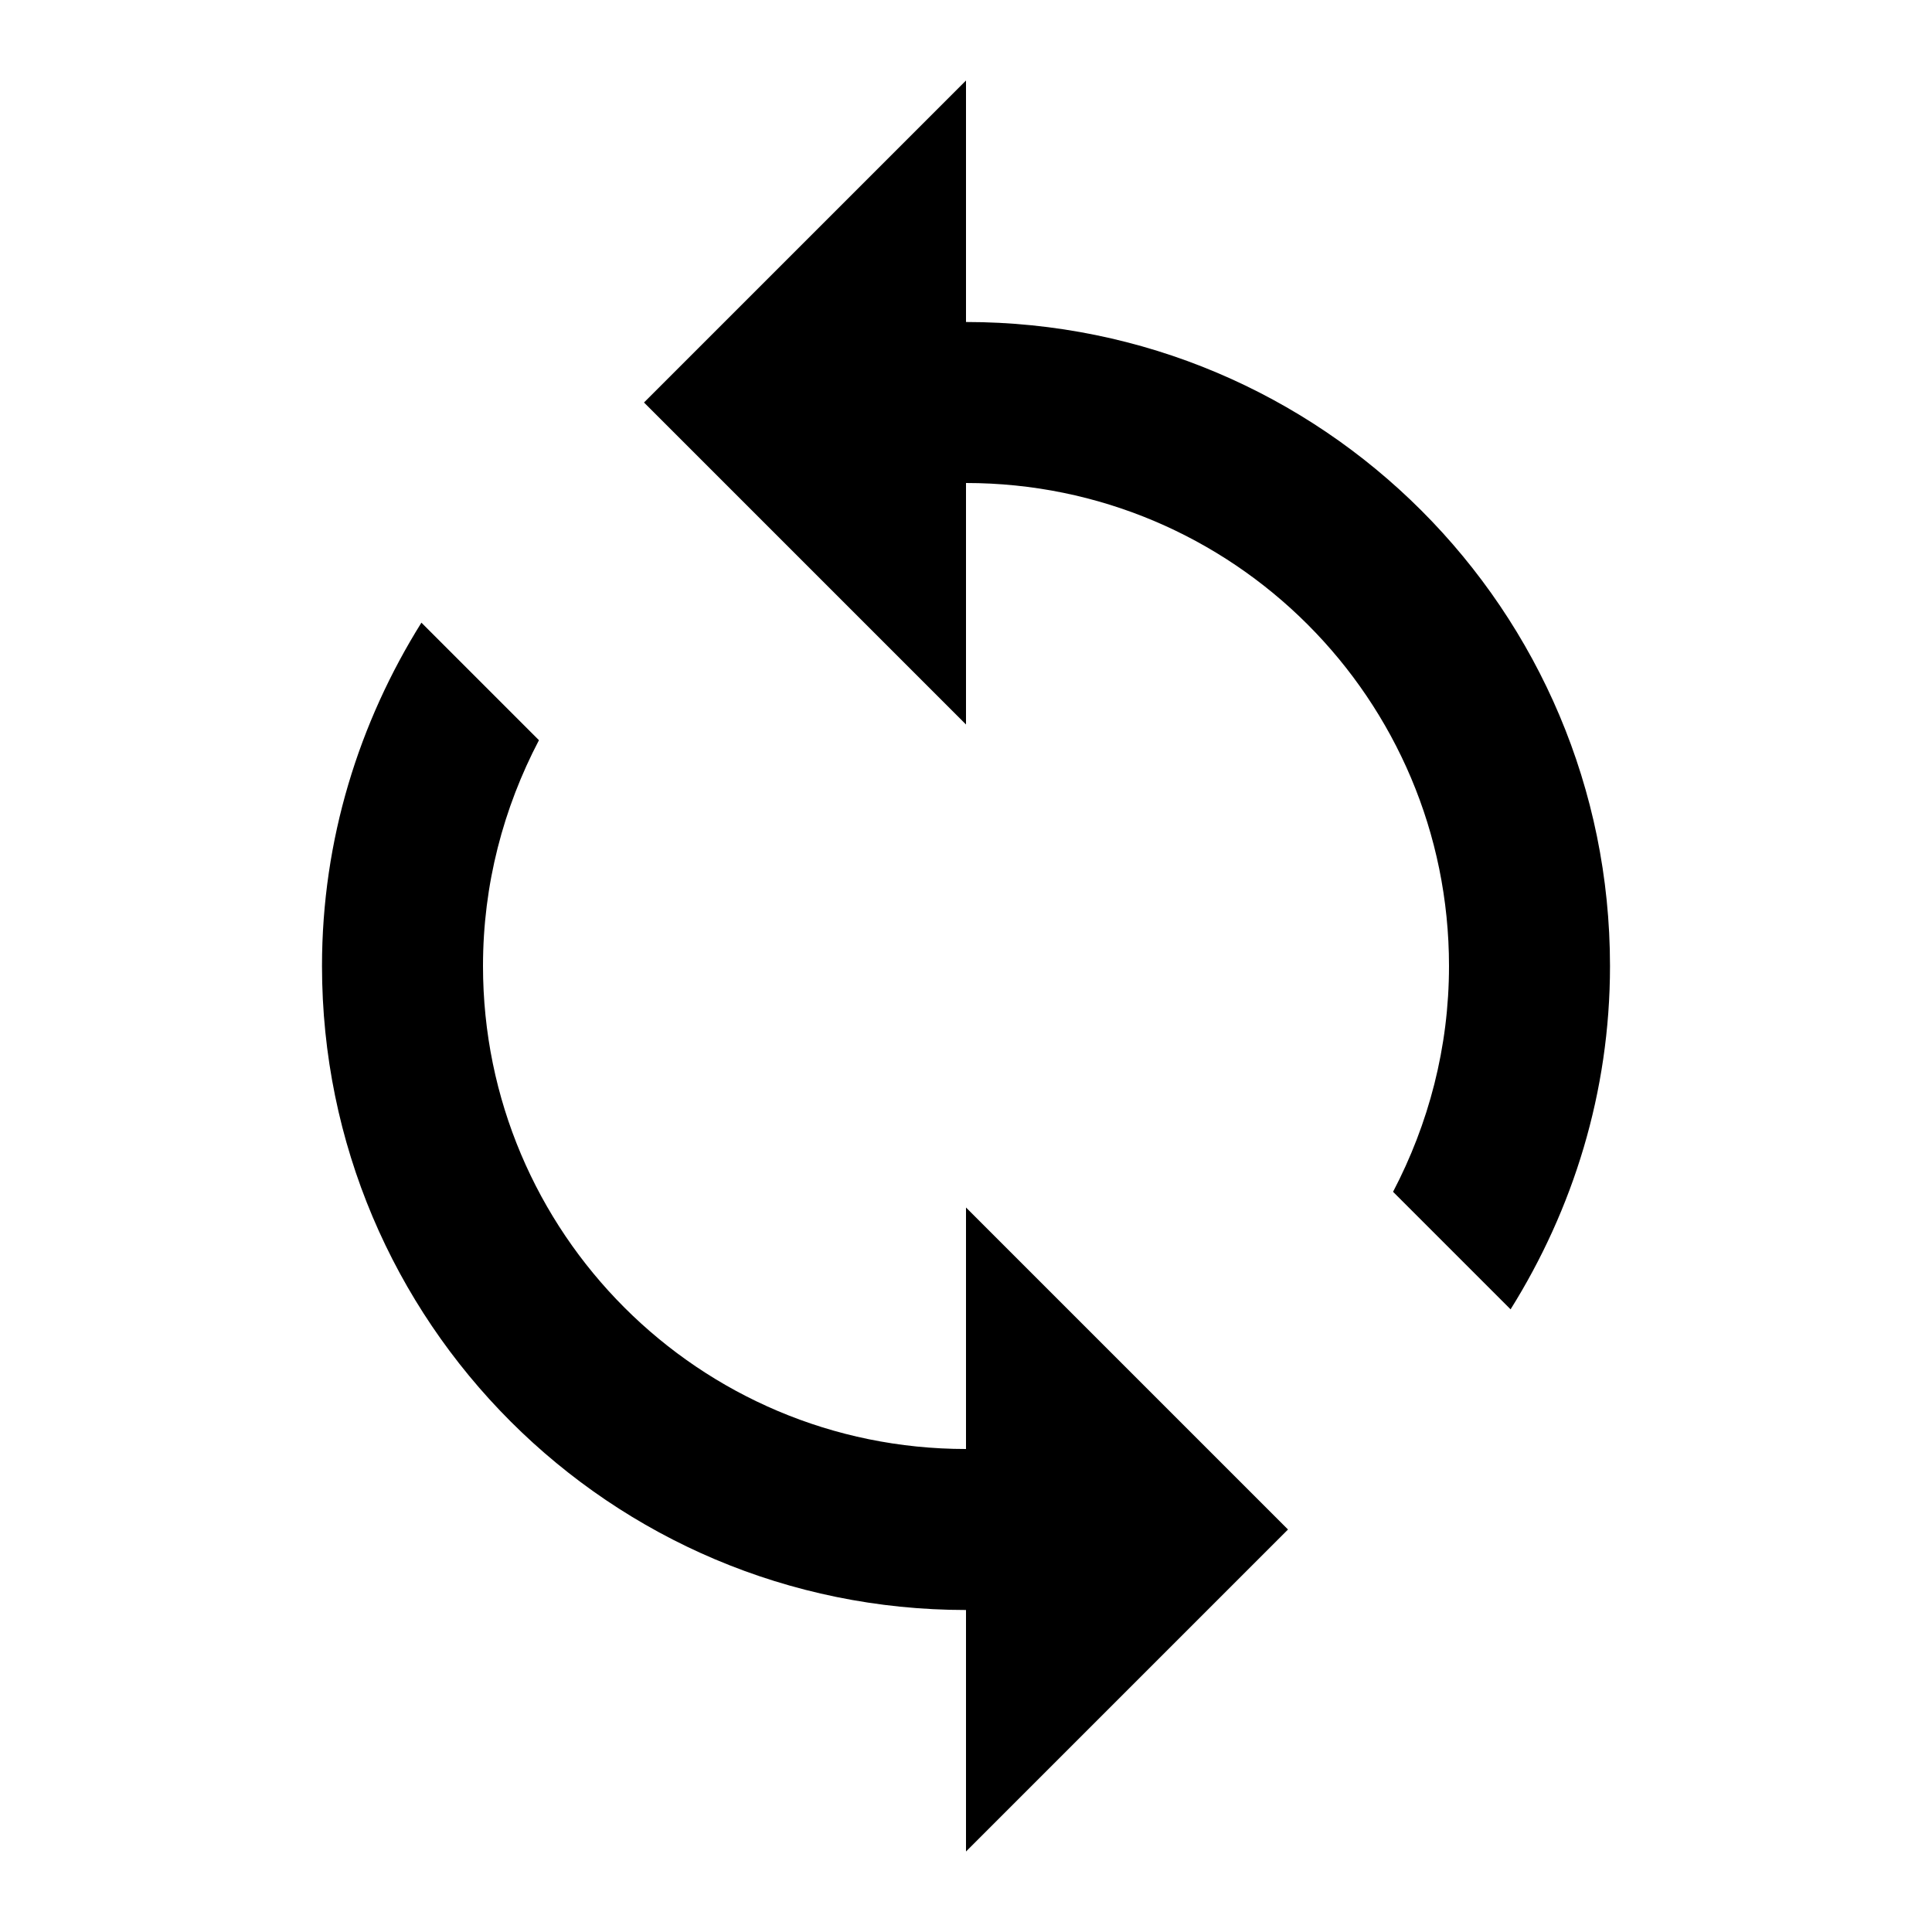
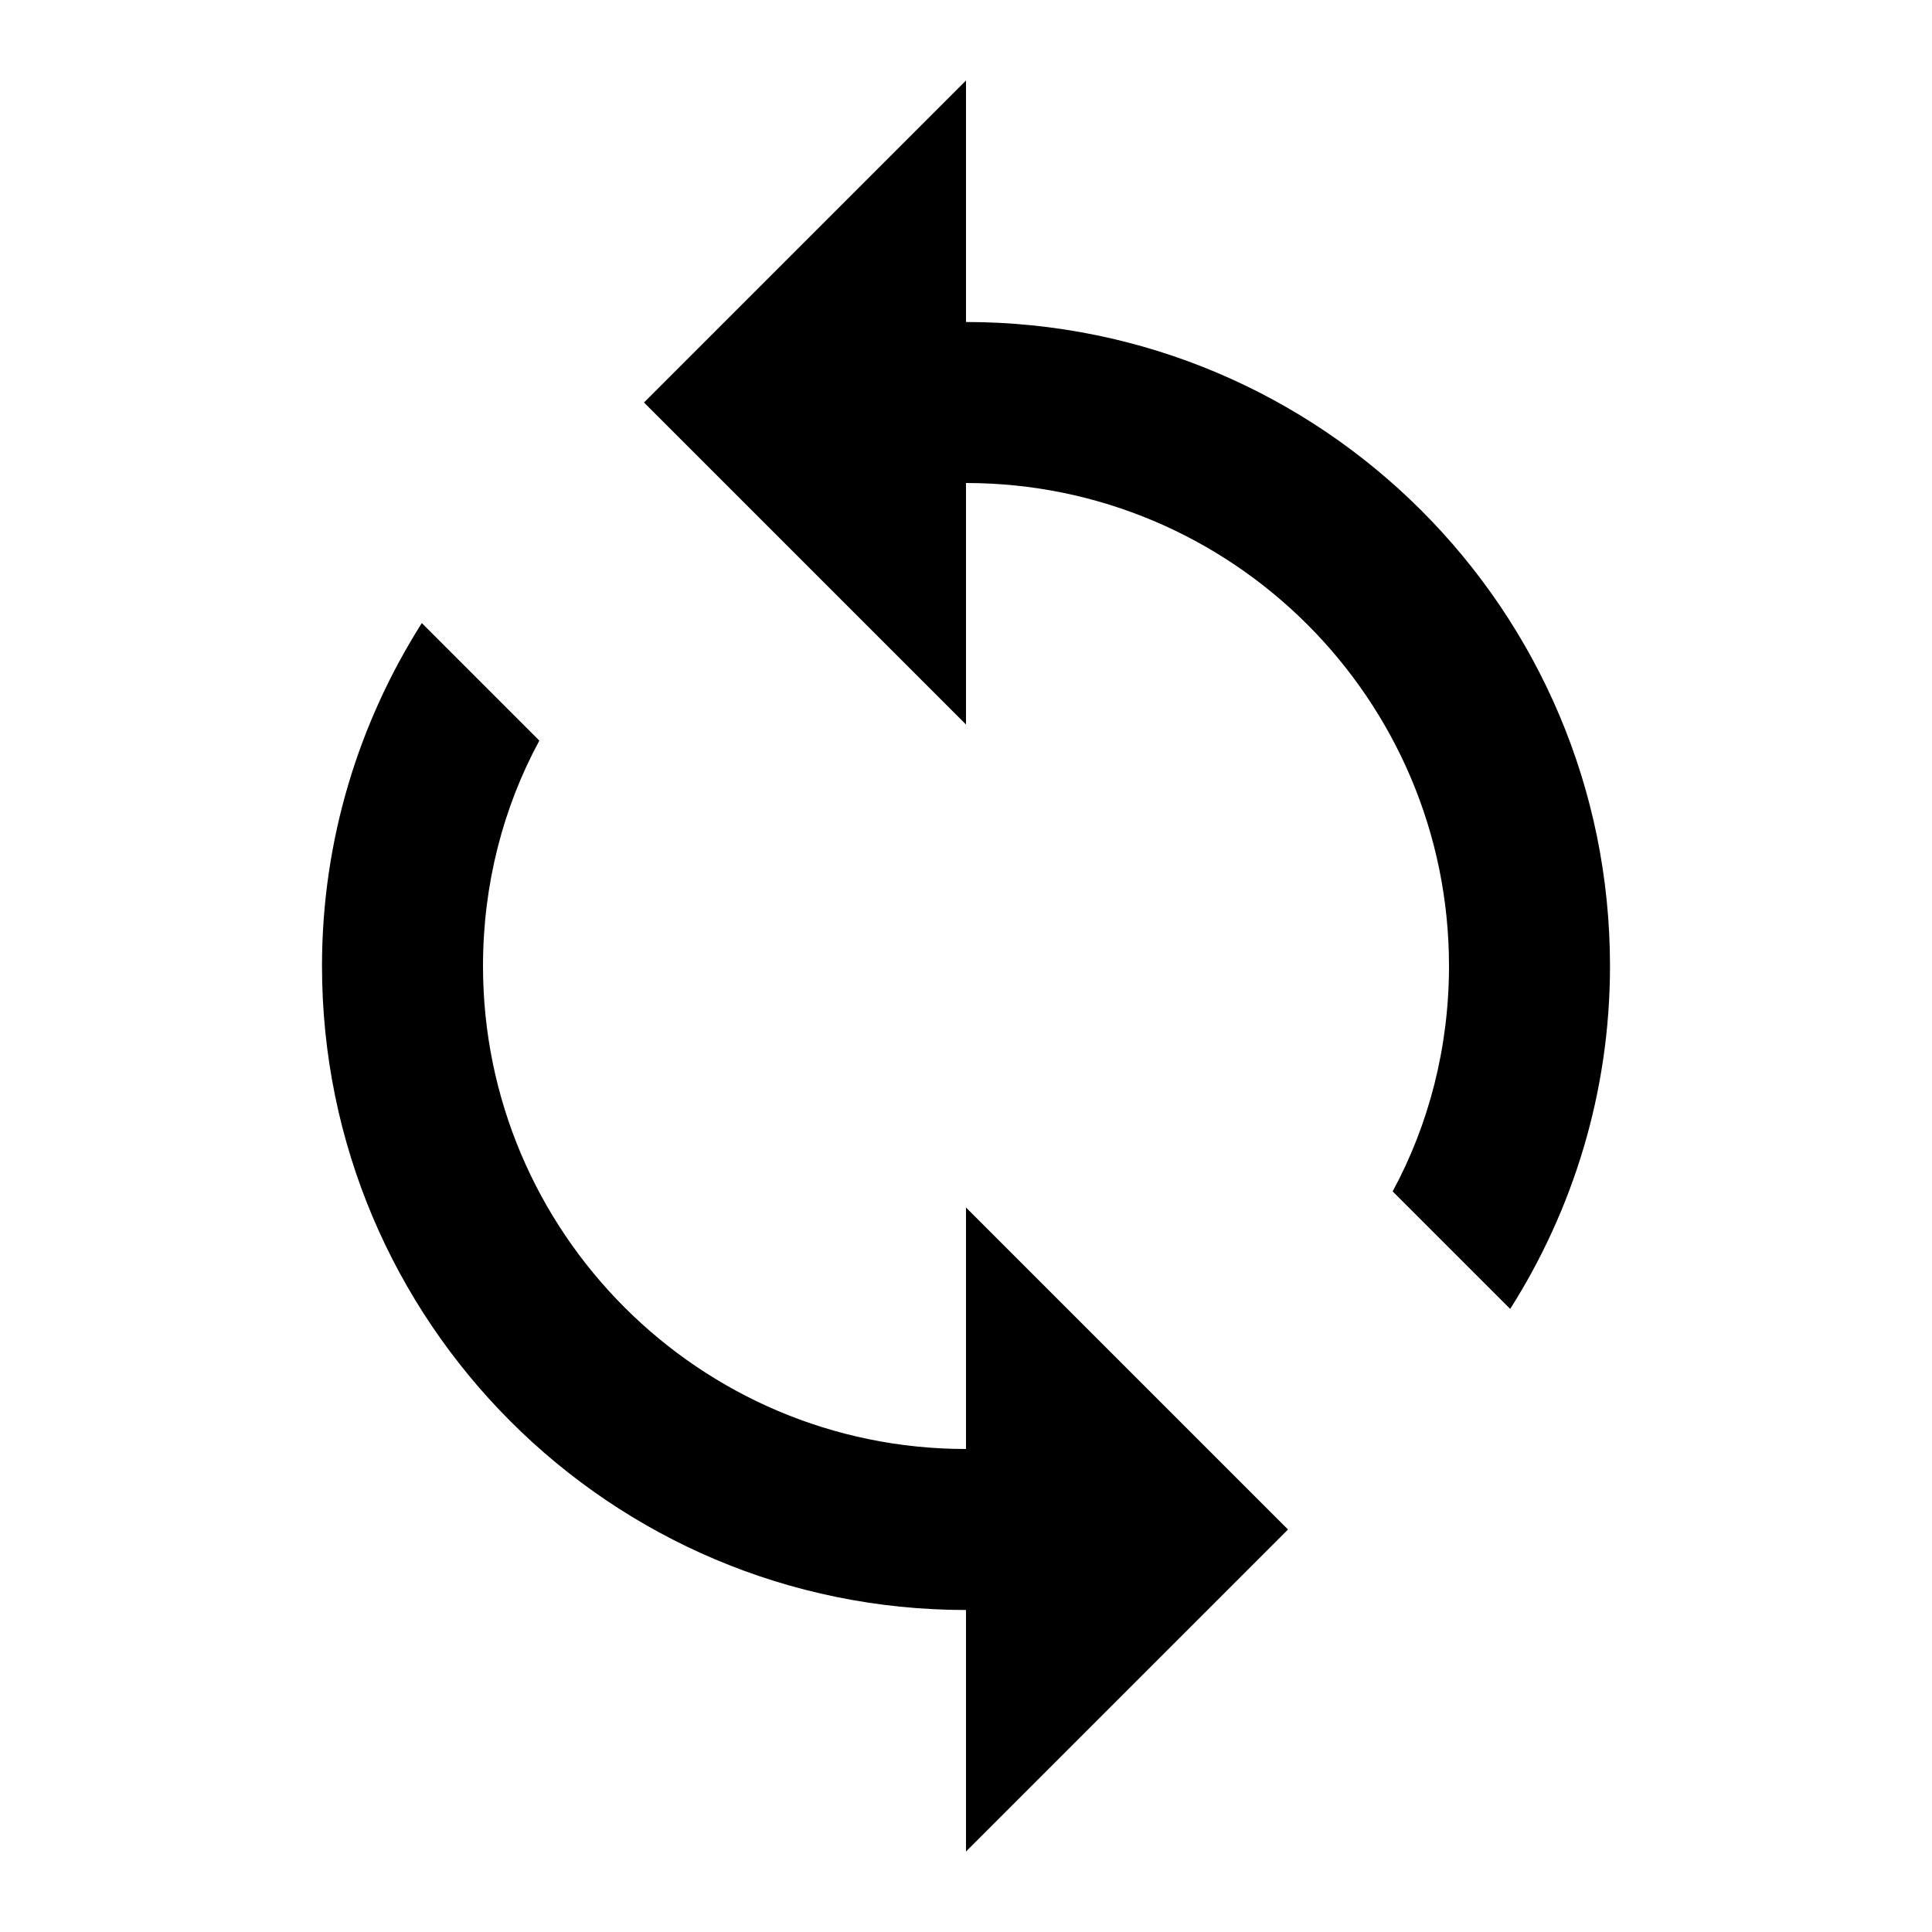
- <svg viewBox="0 0 24 24">
-   <path d="M12 4v-3l-4 4 4 4v-3c3.315 0 6 2.685 6 6 0 1.015-0.255 1.965-0.695 2.805l1.46 1.46c0.775-1.24 1.235-2.695 1.235-4.265 0-4.42-3.58-8-8-8zM12 18c-3.315 0-6-2.685-6-6 0-1.015 0.255-1.965 0.695-2.805l-1.46-1.46c-0.775 1.24-1.235 2.695-1.235 4.265 0 4.42 3.58 8 8 8v3l4-4-4-4v3z" />
+ <svg xmlns="http://www.w3.org/2000/svg" version="1.1" baseProfile="full" width="24" height="24" viewBox="0 0 24.00 24.00" enable-background="new 0 0 24.00 24.00" xml:space="preserve">
+   <path fill="#000000" fill-opacity="1" stroke-linejoin="round" d="M 12,18C 8.69,18 6,15.31 6,12C 6,10.99 6.25,10.03 6.7,9.2L 5.24,7.74C 4.46,8.97 4,10.43 4,12C 4,16.42 7.58,20 12,20L 12,23L 16,19L 12,15M 12,4L 12,1L 8,5L 12,9L 12,6C 15.31,6 18,8.69 18,12C 18,13.01 17.75,13.97 17.3,14.8L 18.76,16.26C 19.54,15.03 20,13.57 20,12C 20,7.58 16.42,4 12,4 Z " />
</svg>
